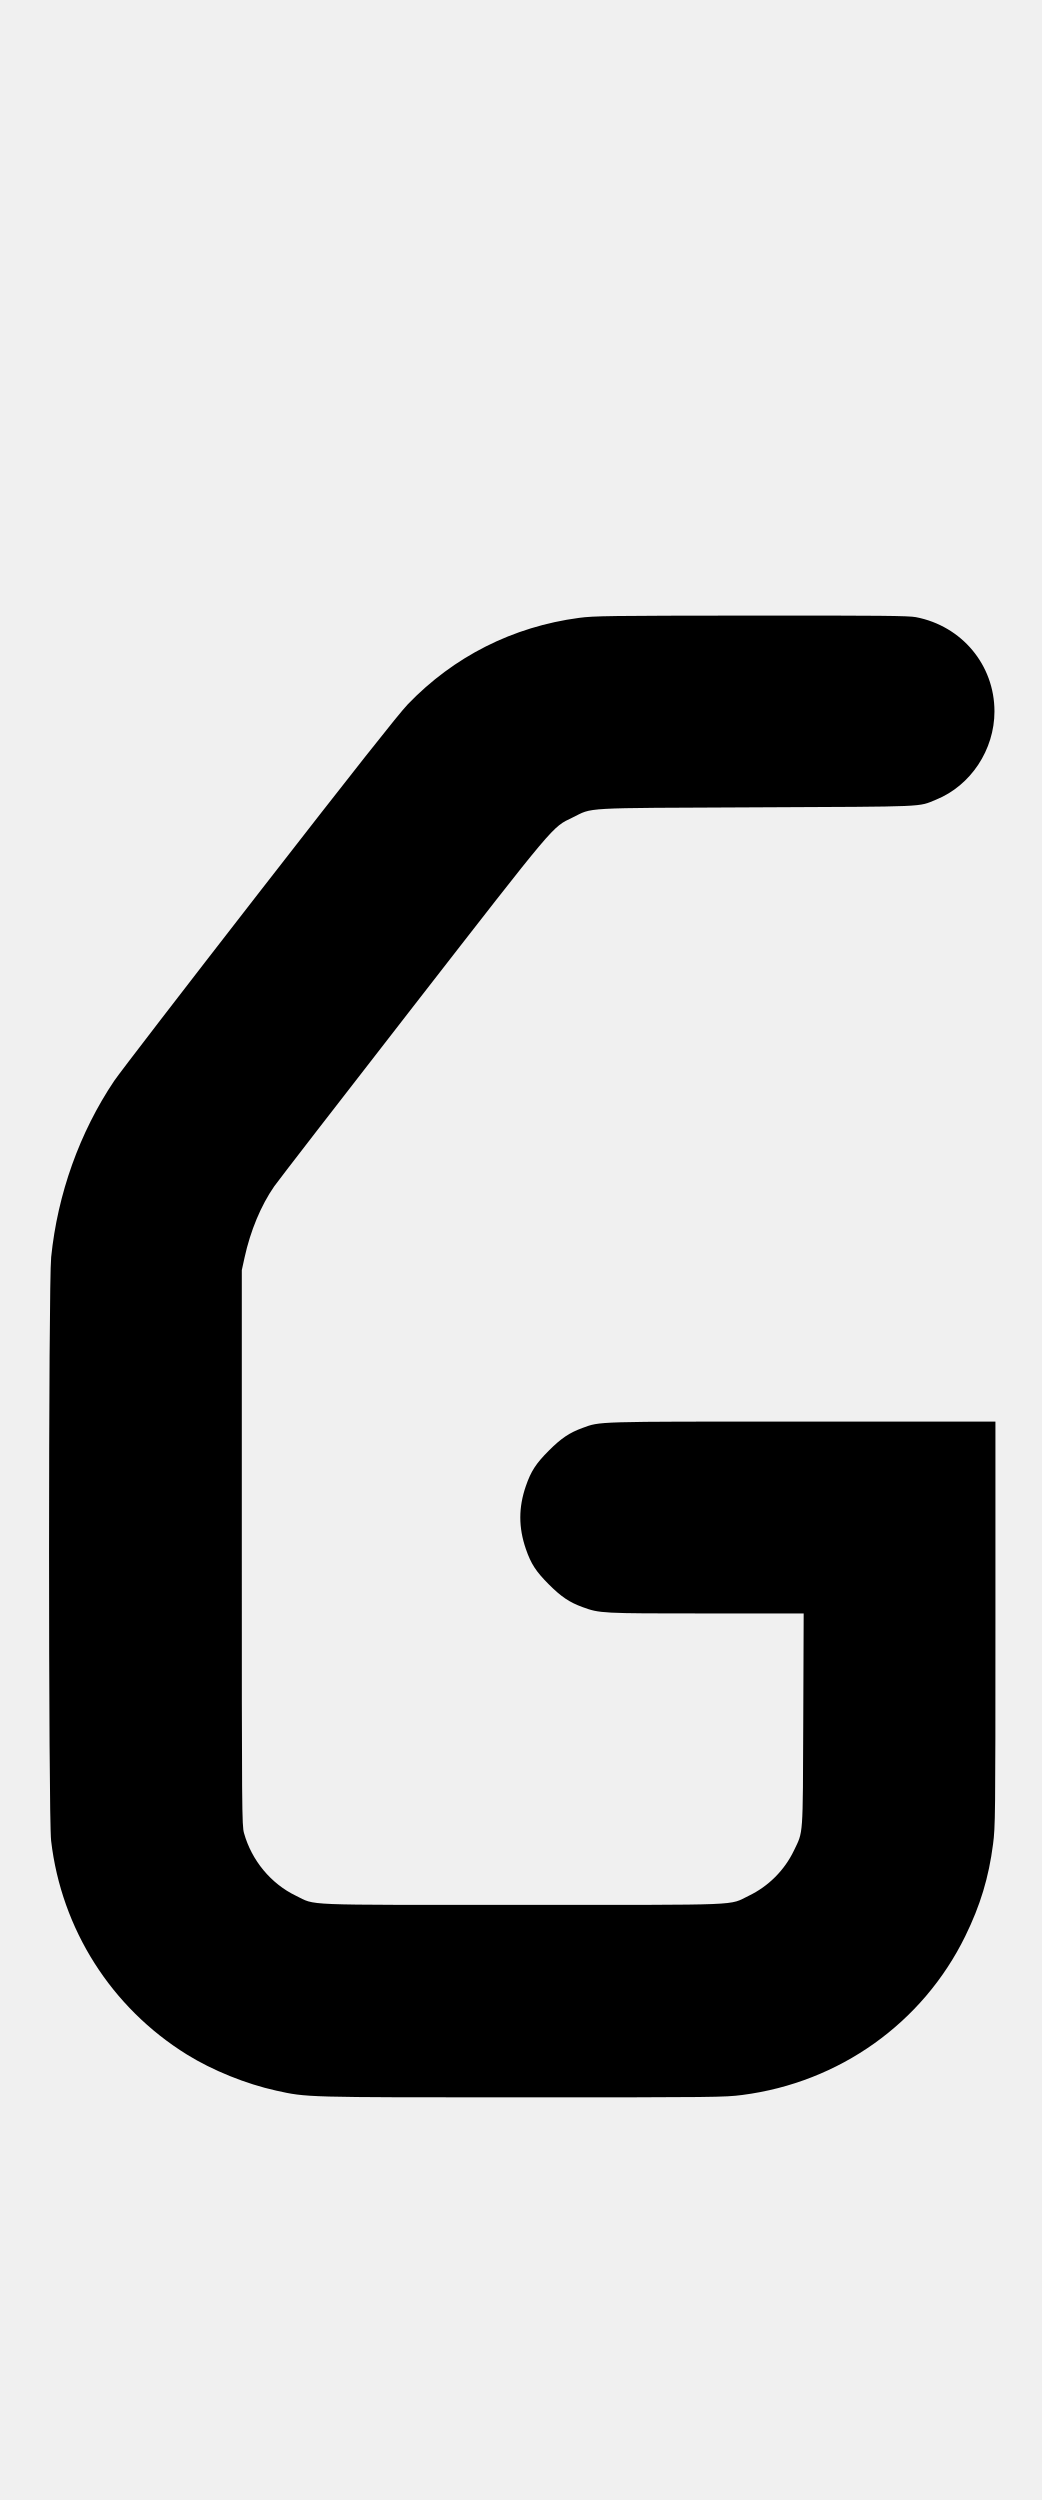
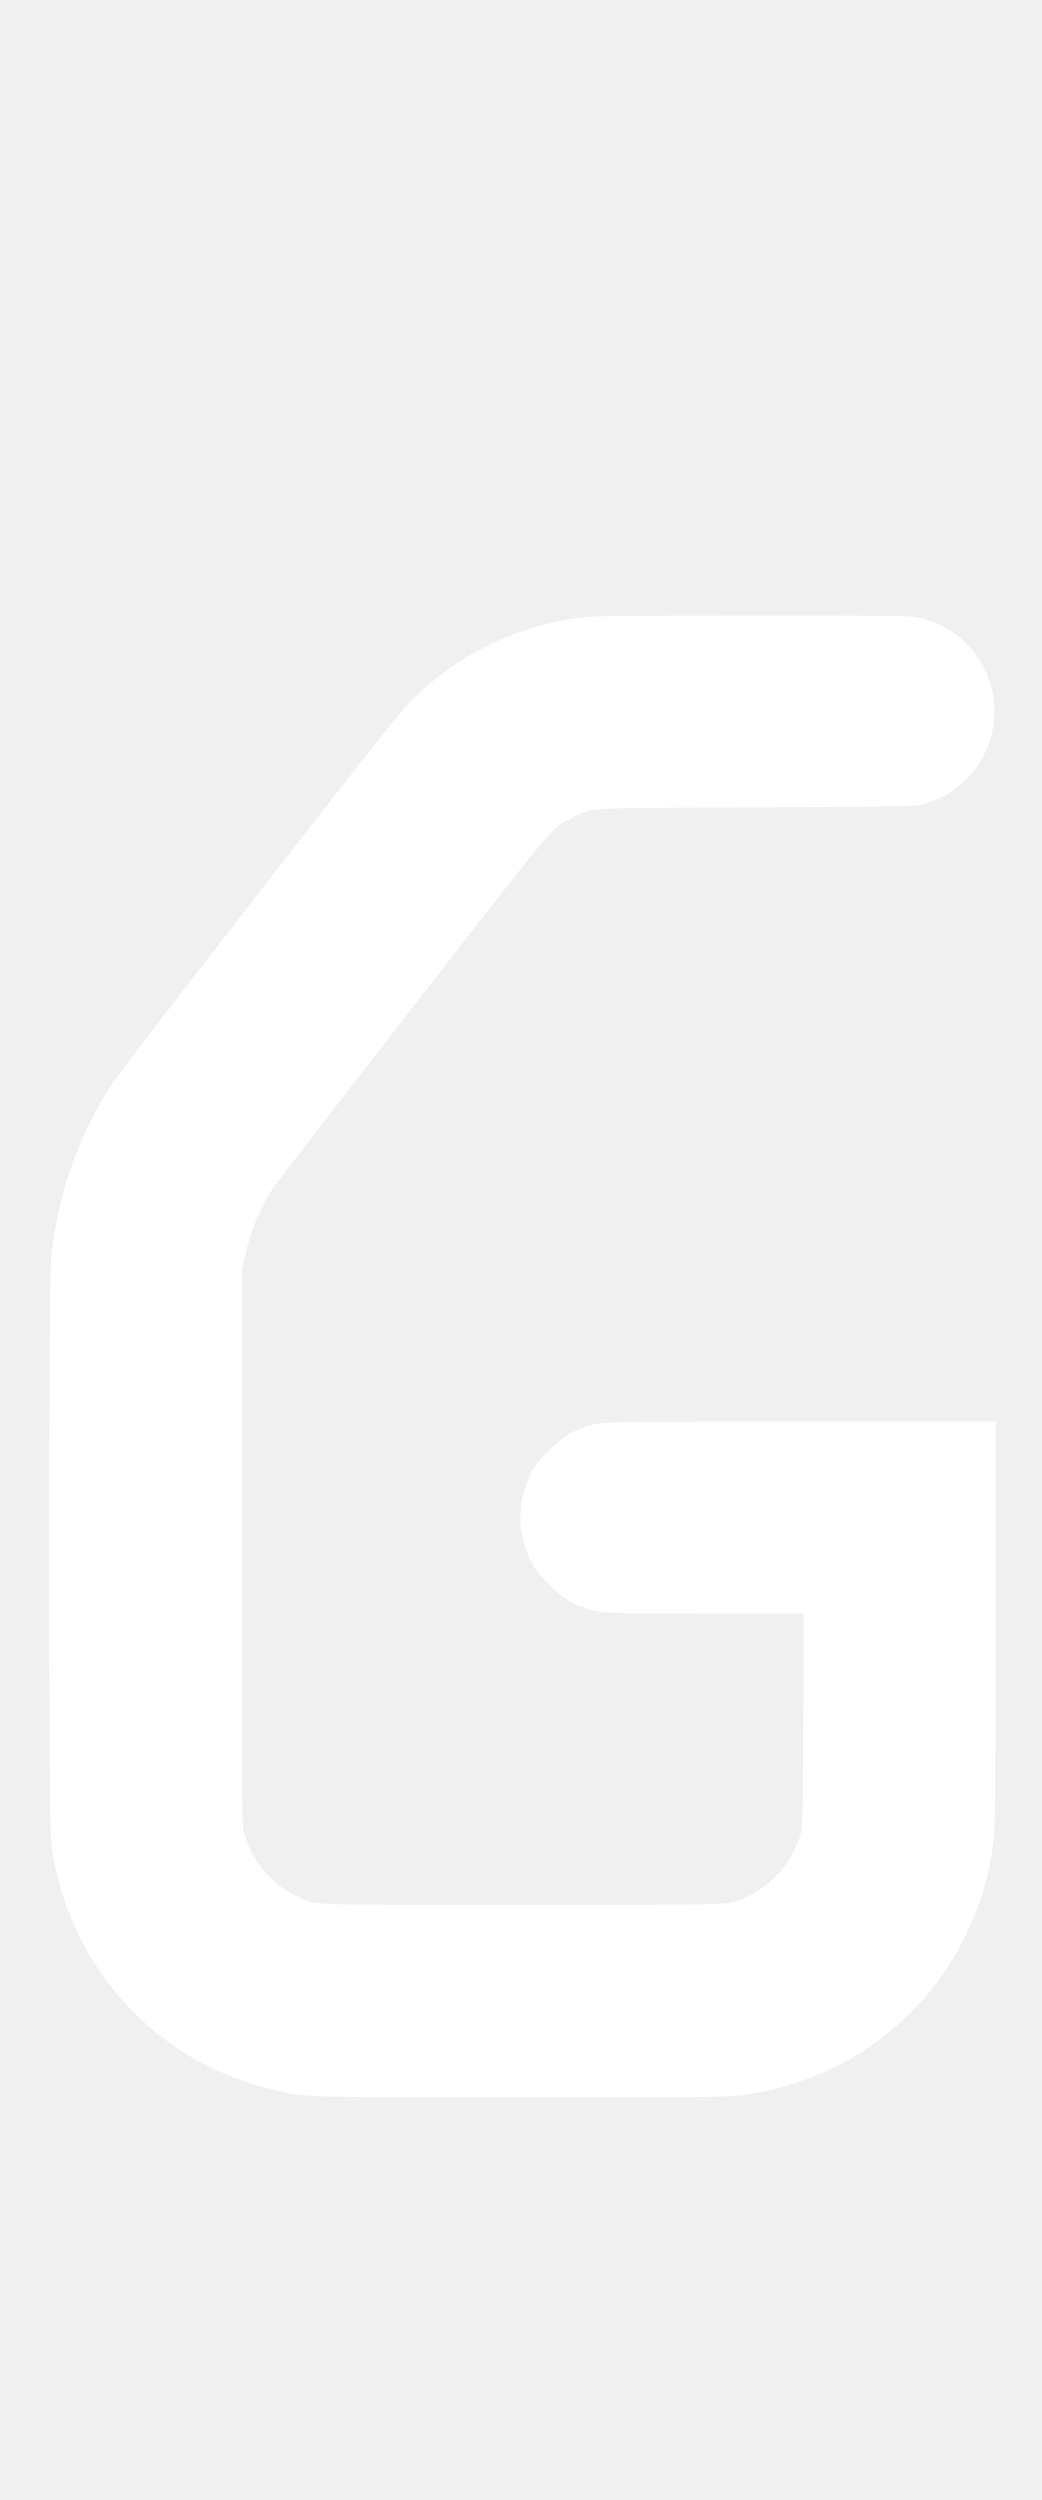
<svg xmlns="http://www.w3.org/2000/svg" height="1248" version="1.1" width="520">
  <g transform="scale(1, -1) translate(-82, -1047)">
-     <path d="M371.085 738.561c7.449 0.987 14.669 1.083 85.934 1.138c64.578 0.05 78.548 -0.084 82.199 -0.784c22.956 -4.407 39.217 -23.915 39.217 -47.048c0 -19.156 -11.827 -37.027 -29.157 -44.058c-9.139 -3.709 -3.012 -3.448 -89.638 -3.83 c-89.036 -0.395 -81.286 0.036 -91.869 -5.11c-10.293 -5.005 -7.458 -1.64 -79.61 -94.472c-36.381 -46.807 -67.538 -87.119 -69.283 -89.638c-6.612 -9.548 -11.87 -22.169 -14.783 -35.482l-1.384 -6.326v-138.554c0 -132.048 0.052 -138.738 1.095 -142.469 c3.819 -13.675 13.453 -25.293 25.954 -31.3c10.283 -4.941 0.422 -4.544 113.011 -4.544c112.591 0 102.729 -0.397 113.013 4.544c9.82 4.719 17.838 12.745 22.543 22.564c4.718 9.847 4.431 5.844 4.661 65.242l0.205 53.131h-48.734 c-52.471 0 -53.032 0.03 -61.688 3.186c-6.505 2.371 -10.604 5.131 -16.747 11.272c-6.465 6.466 -8.958 10.301 -11.51 17.711c-3.695 10.723 -3.702 20.704 -0.021 31.386c2.573 7.47 5.055 11.294 11.531 17.772c6.143 6.141 10.242 8.901 16.747 11.272 c9.039 3.296 5.242 3.185 109.519 3.185h96.626v-100.873c0 -96.747 -0.048 -101.251 -1.189 -110.091c-2.155 -16.687 -6.354 -30.58 -13.894 -45.964c-21.26 -43.379 -62.868 -72.999 -111.302 -79.234c-8.842 -1.139 -13.313 -1.188 -109.638 -1.188 c-109.037 0 -107.593 -0.039 -123.013 3.361c-15.06 3.321 -31.777 10.078 -44.578 18.019c-37.732 23.405 -62.63 62.597 -67.783 106.693c-1.389 11.883 -1.366 277.711 0.025 291.386c3.205 31.505 14.194 62.245 31.442 87.951 c2.578 3.843 35.192 46.236 72.46 94.188c47.148 60.662 69.691 89.196 74.08 93.764c22.98 23.916 52.487 38.815 85.559 43.2z" glyph-name="G" unicode="G" />
+     <path style="fill:#ffffff" d="M371.085 738.561c7.449 0.987 14.669 1.083 85.934 1.138c64.578 0.05 78.548 -0.084 82.199 -0.784c22.956 -4.407 39.217 -23.915 39.217 -47.048c0 -19.156 -11.827 -37.027 -29.157 -44.058c-9.139 -3.709 -3.012 -3.448 -89.638 -3.83 c-89.036 -0.395 -81.286 0.036 -91.869 -5.11c-10.293 -5.005 -7.458 -1.64 -79.61 -94.472c-36.381 -46.807 -67.538 -87.119 -69.283 -89.638c-6.612 -9.548 -11.87 -22.169 -14.783 -35.482l-1.384 -6.326v-138.554c0 -132.048 0.052 -138.738 1.095 -142.469 c3.819 -13.675 13.453 -25.293 25.954 -31.3c10.283 -4.941 0.422 -4.544 113.011 -4.544c112.591 0 102.729 -0.397 113.013 4.544c9.82 4.719 17.838 12.745 22.543 22.564c4.718 9.847 4.431 5.844 4.661 65.242l0.205 53.131h-48.734 c-52.471 0 -53.032 0.03 -61.688 3.186c-6.505 2.371 -10.604 5.131 -16.747 11.272c-6.465 6.466 -8.958 10.301 -11.51 17.711c-3.695 10.723 -3.702 20.704 -0.021 31.386c2.573 7.47 5.055 11.294 11.531 17.772c6.143 6.141 10.242 8.901 16.747 11.272 c9.039 3.296 5.242 3.185 109.519 3.185h96.626v-100.873c0 -96.747 -0.048 -101.251 -1.189 -110.091c-2.155 -16.687 -6.354 -30.58 -13.894 -45.964c-21.26 -43.379 -62.868 -72.999 -111.302 -79.234c-8.842 -1.139 -13.313 -1.188 -109.638 -1.188 c-109.037 0 -107.593 -0.039 -123.013 3.361c-15.06 3.321 -31.777 10.078 -44.578 18.019c-37.732 23.405 -62.63 62.597 -67.783 106.693c-1.389 11.883 -1.366 277.711 0.025 291.386c3.205 31.505 14.194 62.245 31.442 87.951 c2.578 3.843 35.192 46.236 72.46 94.188c47.148 60.662 69.691 89.196 74.08 93.764c22.98 23.916 52.487 38.815 85.559 43.2z" glyph-name="G" unicode="G" />
  </g>
</svg>
